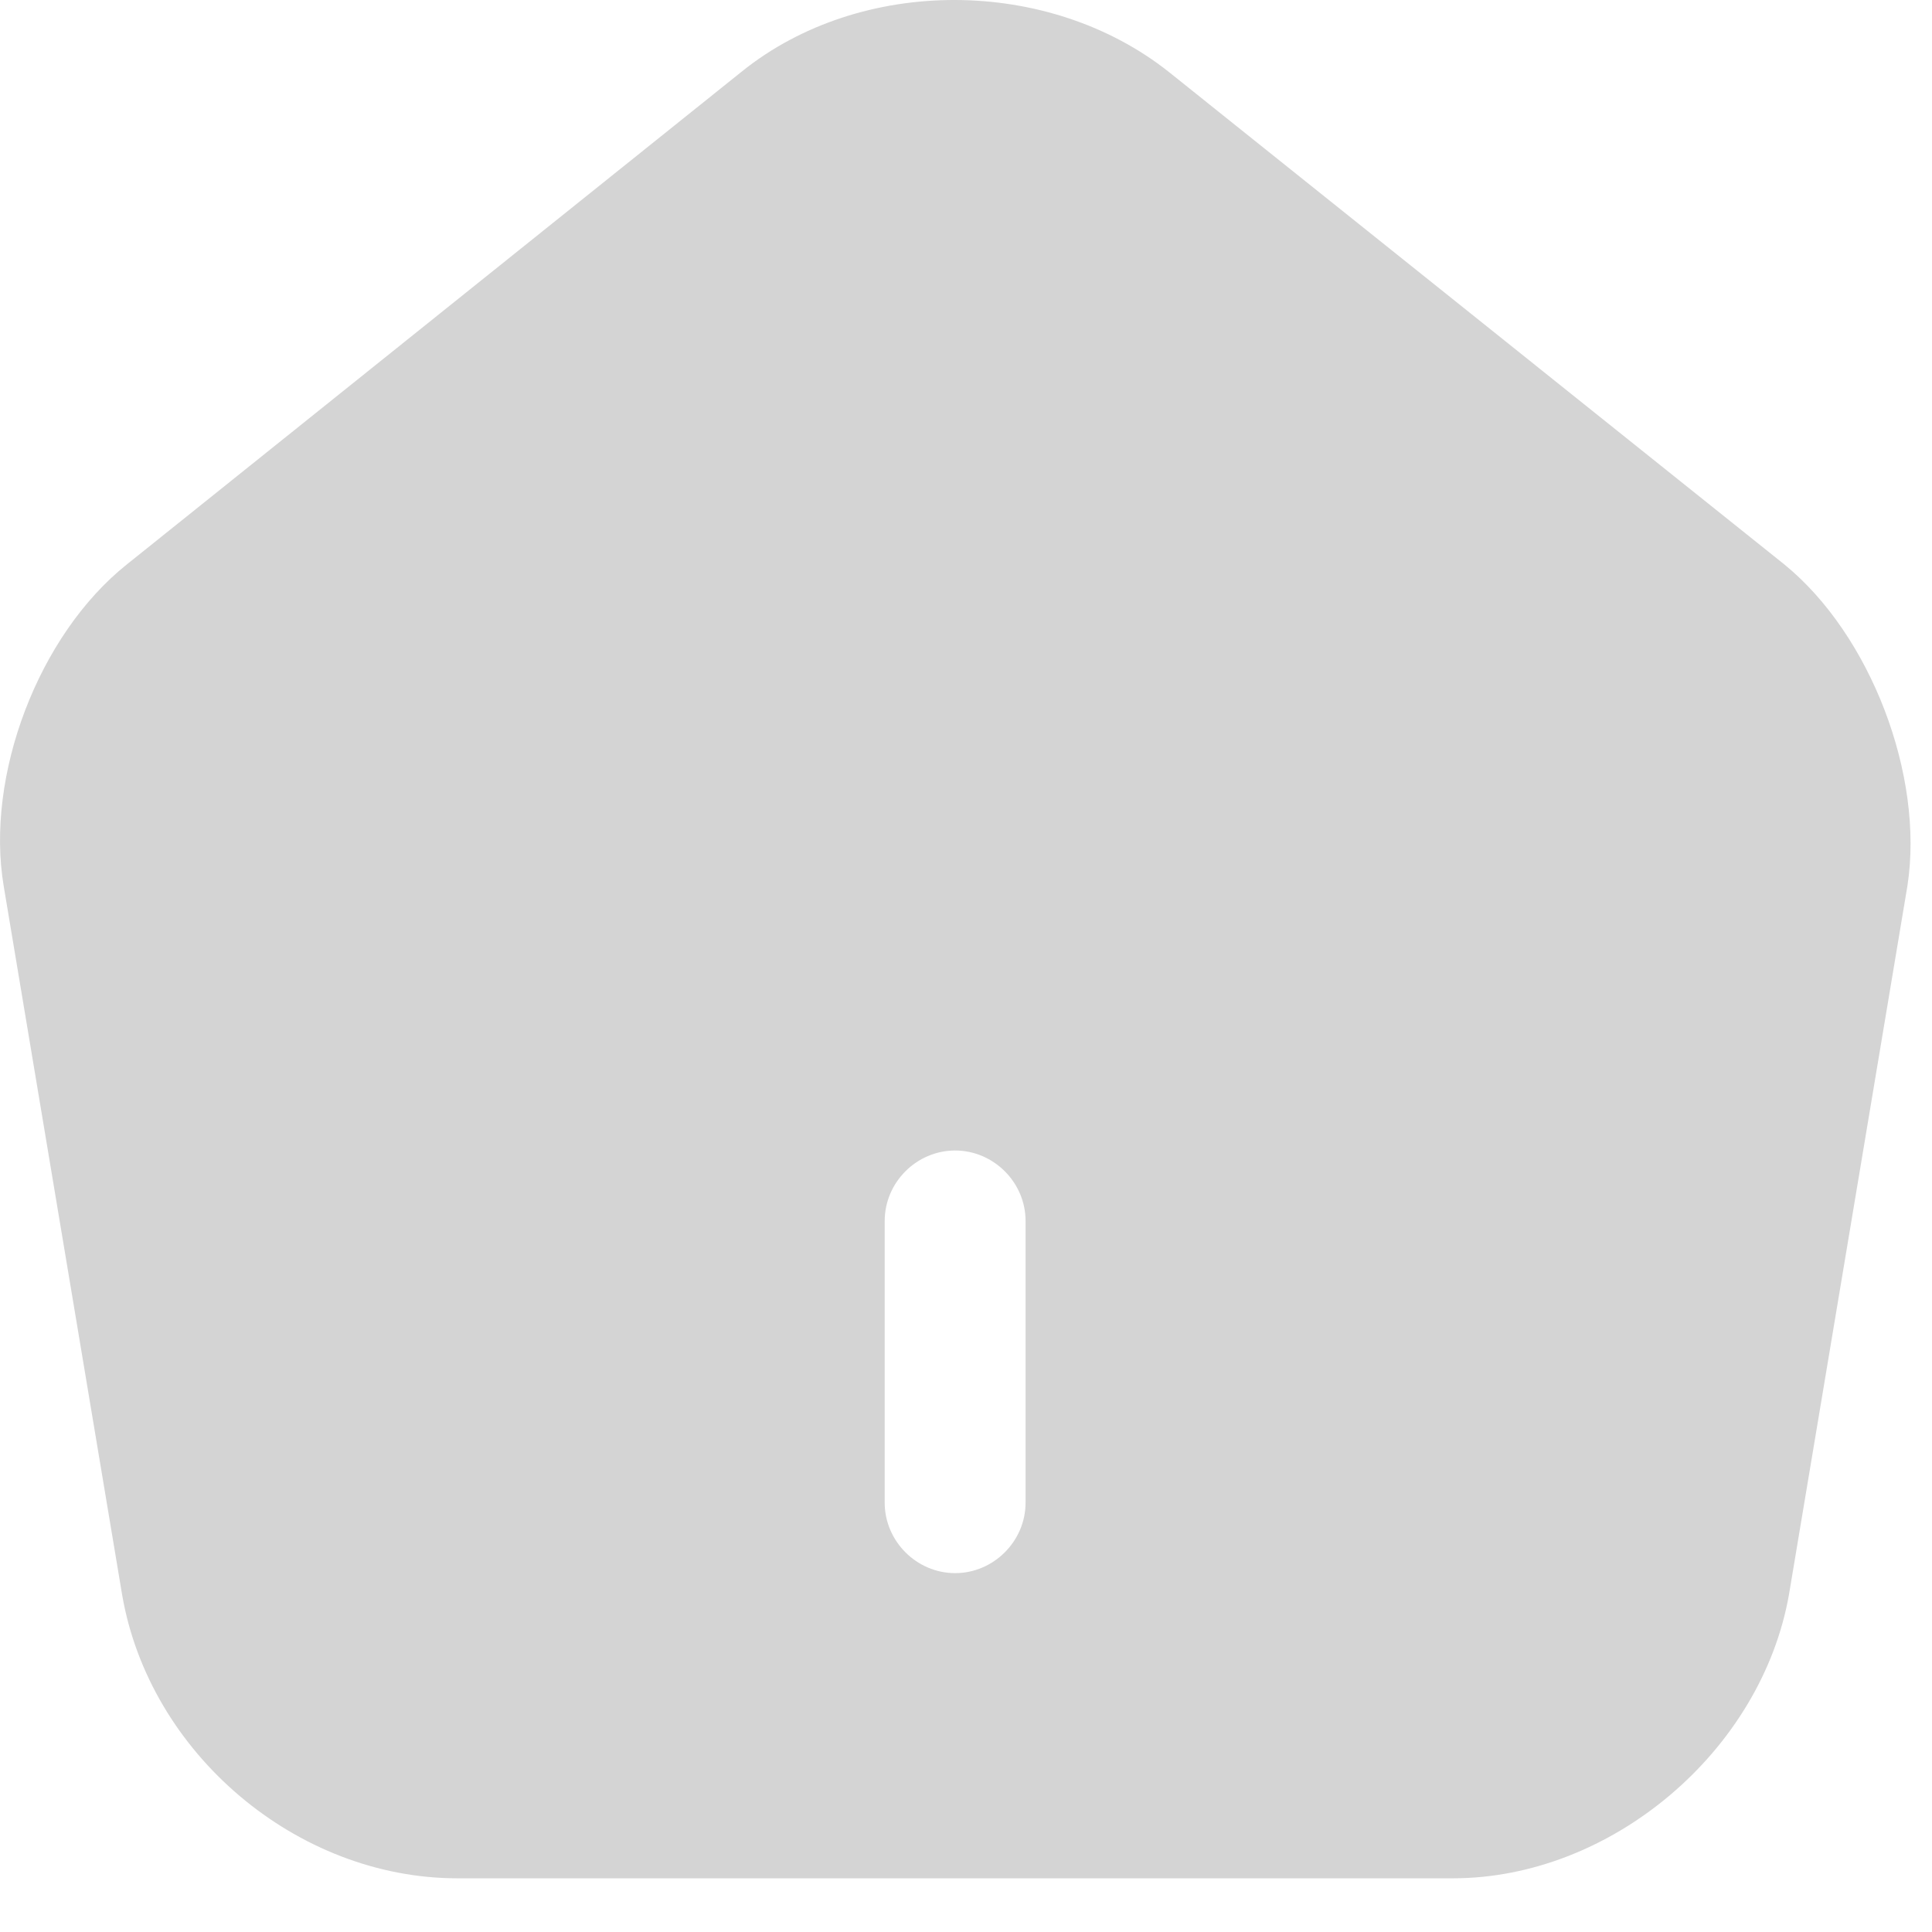
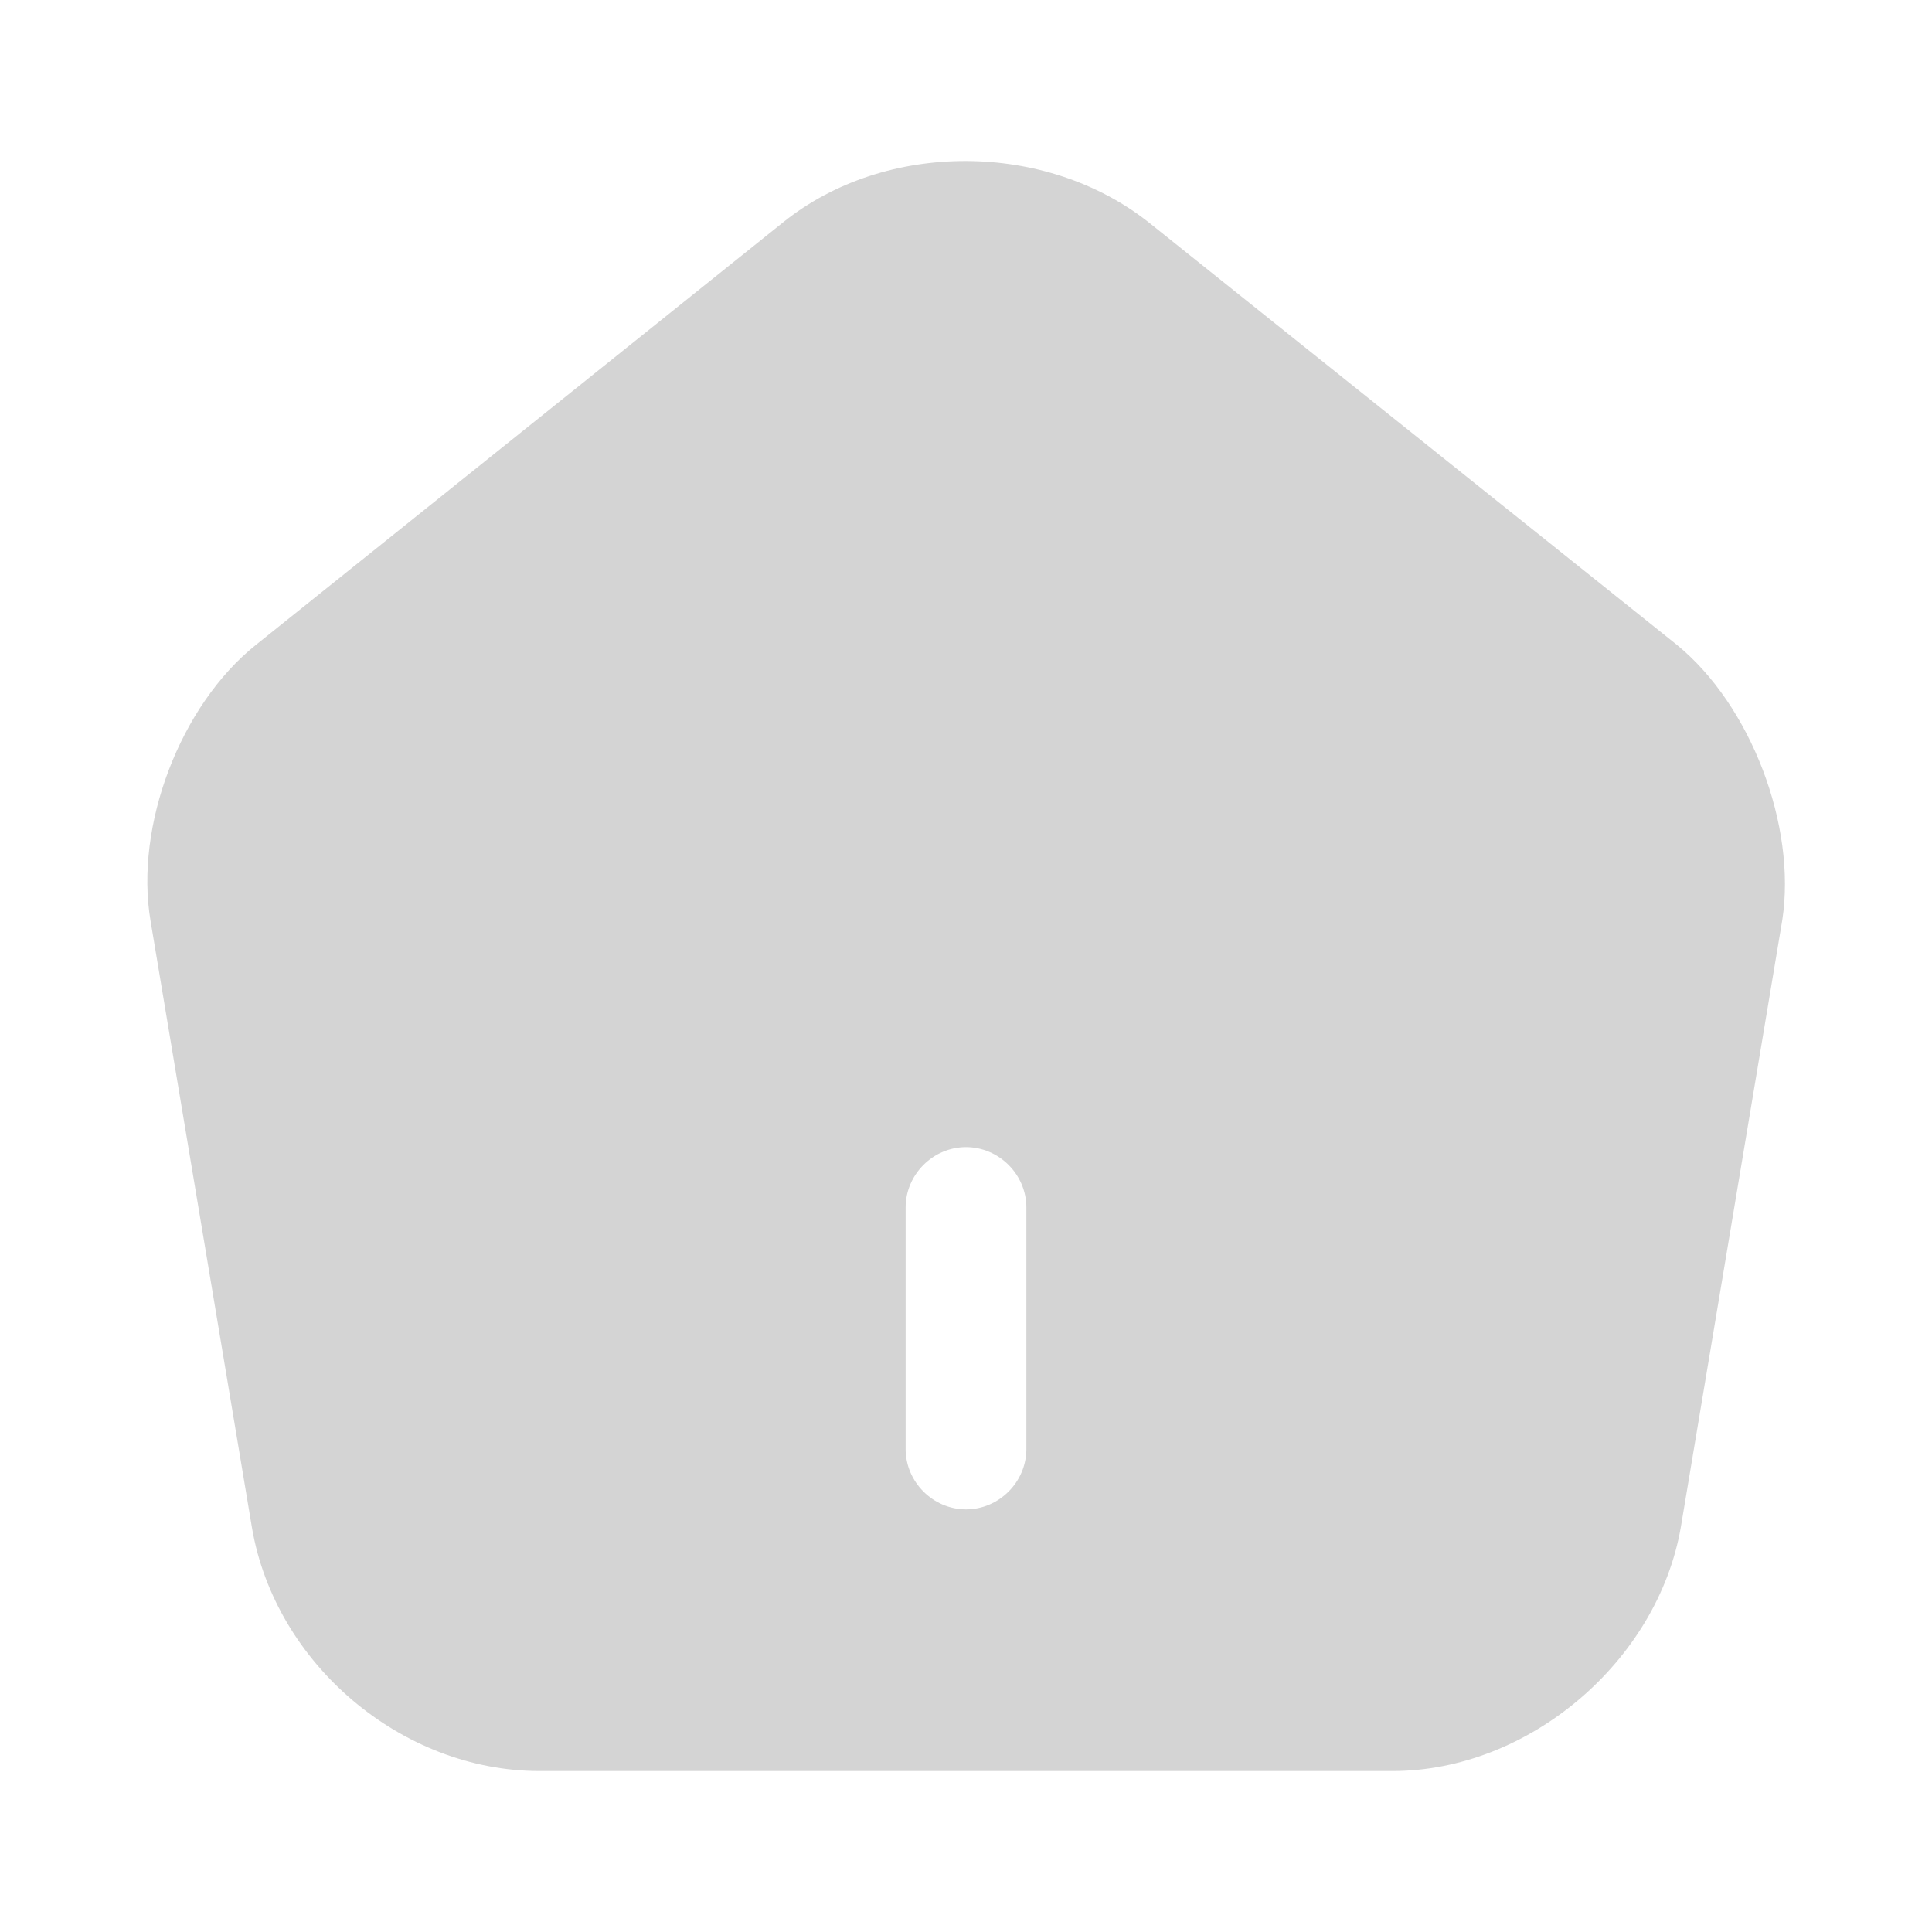
- <svg xmlns="http://www.w3.org/2000/svg" width="24" height="24" viewBox="0 0 24 24" fill="none">
-   <path d="M22.166 7.012L14.525 0.898C13.031 -0.292 10.698 -0.303 9.217 0.887L1.575 7.012C0.478 7.887 -0.187 9.637 0.047 11.013L1.517 19.81C1.855 21.782 3.687 23.333 5.682 23.333H18.048C20.02 23.333 21.887 21.747 22.225 19.798L23.695 11.002C23.905 9.637 23.24 7.887 22.166 7.012ZM12.74 18.667C12.74 19.145 12.343 19.542 11.865 19.542C11.386 19.542 10.99 19.145 10.99 18.667V15.167C10.99 14.688 11.386 14.292 11.865 14.292C12.343 14.292 12.74 14.688 12.74 15.167V18.667Z" fill="#D4D4D4" />
+ <svg xmlns="http://www.w3.org/2000/svg" width="28" height="28" viewBox="0 0 28 28" fill="none">
+   <path d="M24.302 9.345L16.66 3.232C15.167 2.042 12.834 2.03 11.352 3.22L3.71 9.345C2.613 10.22 1.948 11.97 2.182 13.347L3.652 22.143C3.99 24.115 5.822 25.667 7.817 25.667H20.183C22.155 25.667 24.022 24.08 24.36 22.132L25.83 13.335C26.04 11.97 25.375 10.22 24.302 9.345ZM14.875 21C14.875 21.478 14.479 21.875 14 21.875C13.522 21.875 13.125 21.478 13.125 21V17.5C13.125 17.022 13.522 16.625 14 16.625C14.479 16.625 14.875 17.022 14.875 17.5V21Z" fill="#D4D4D4" />
</svg>
